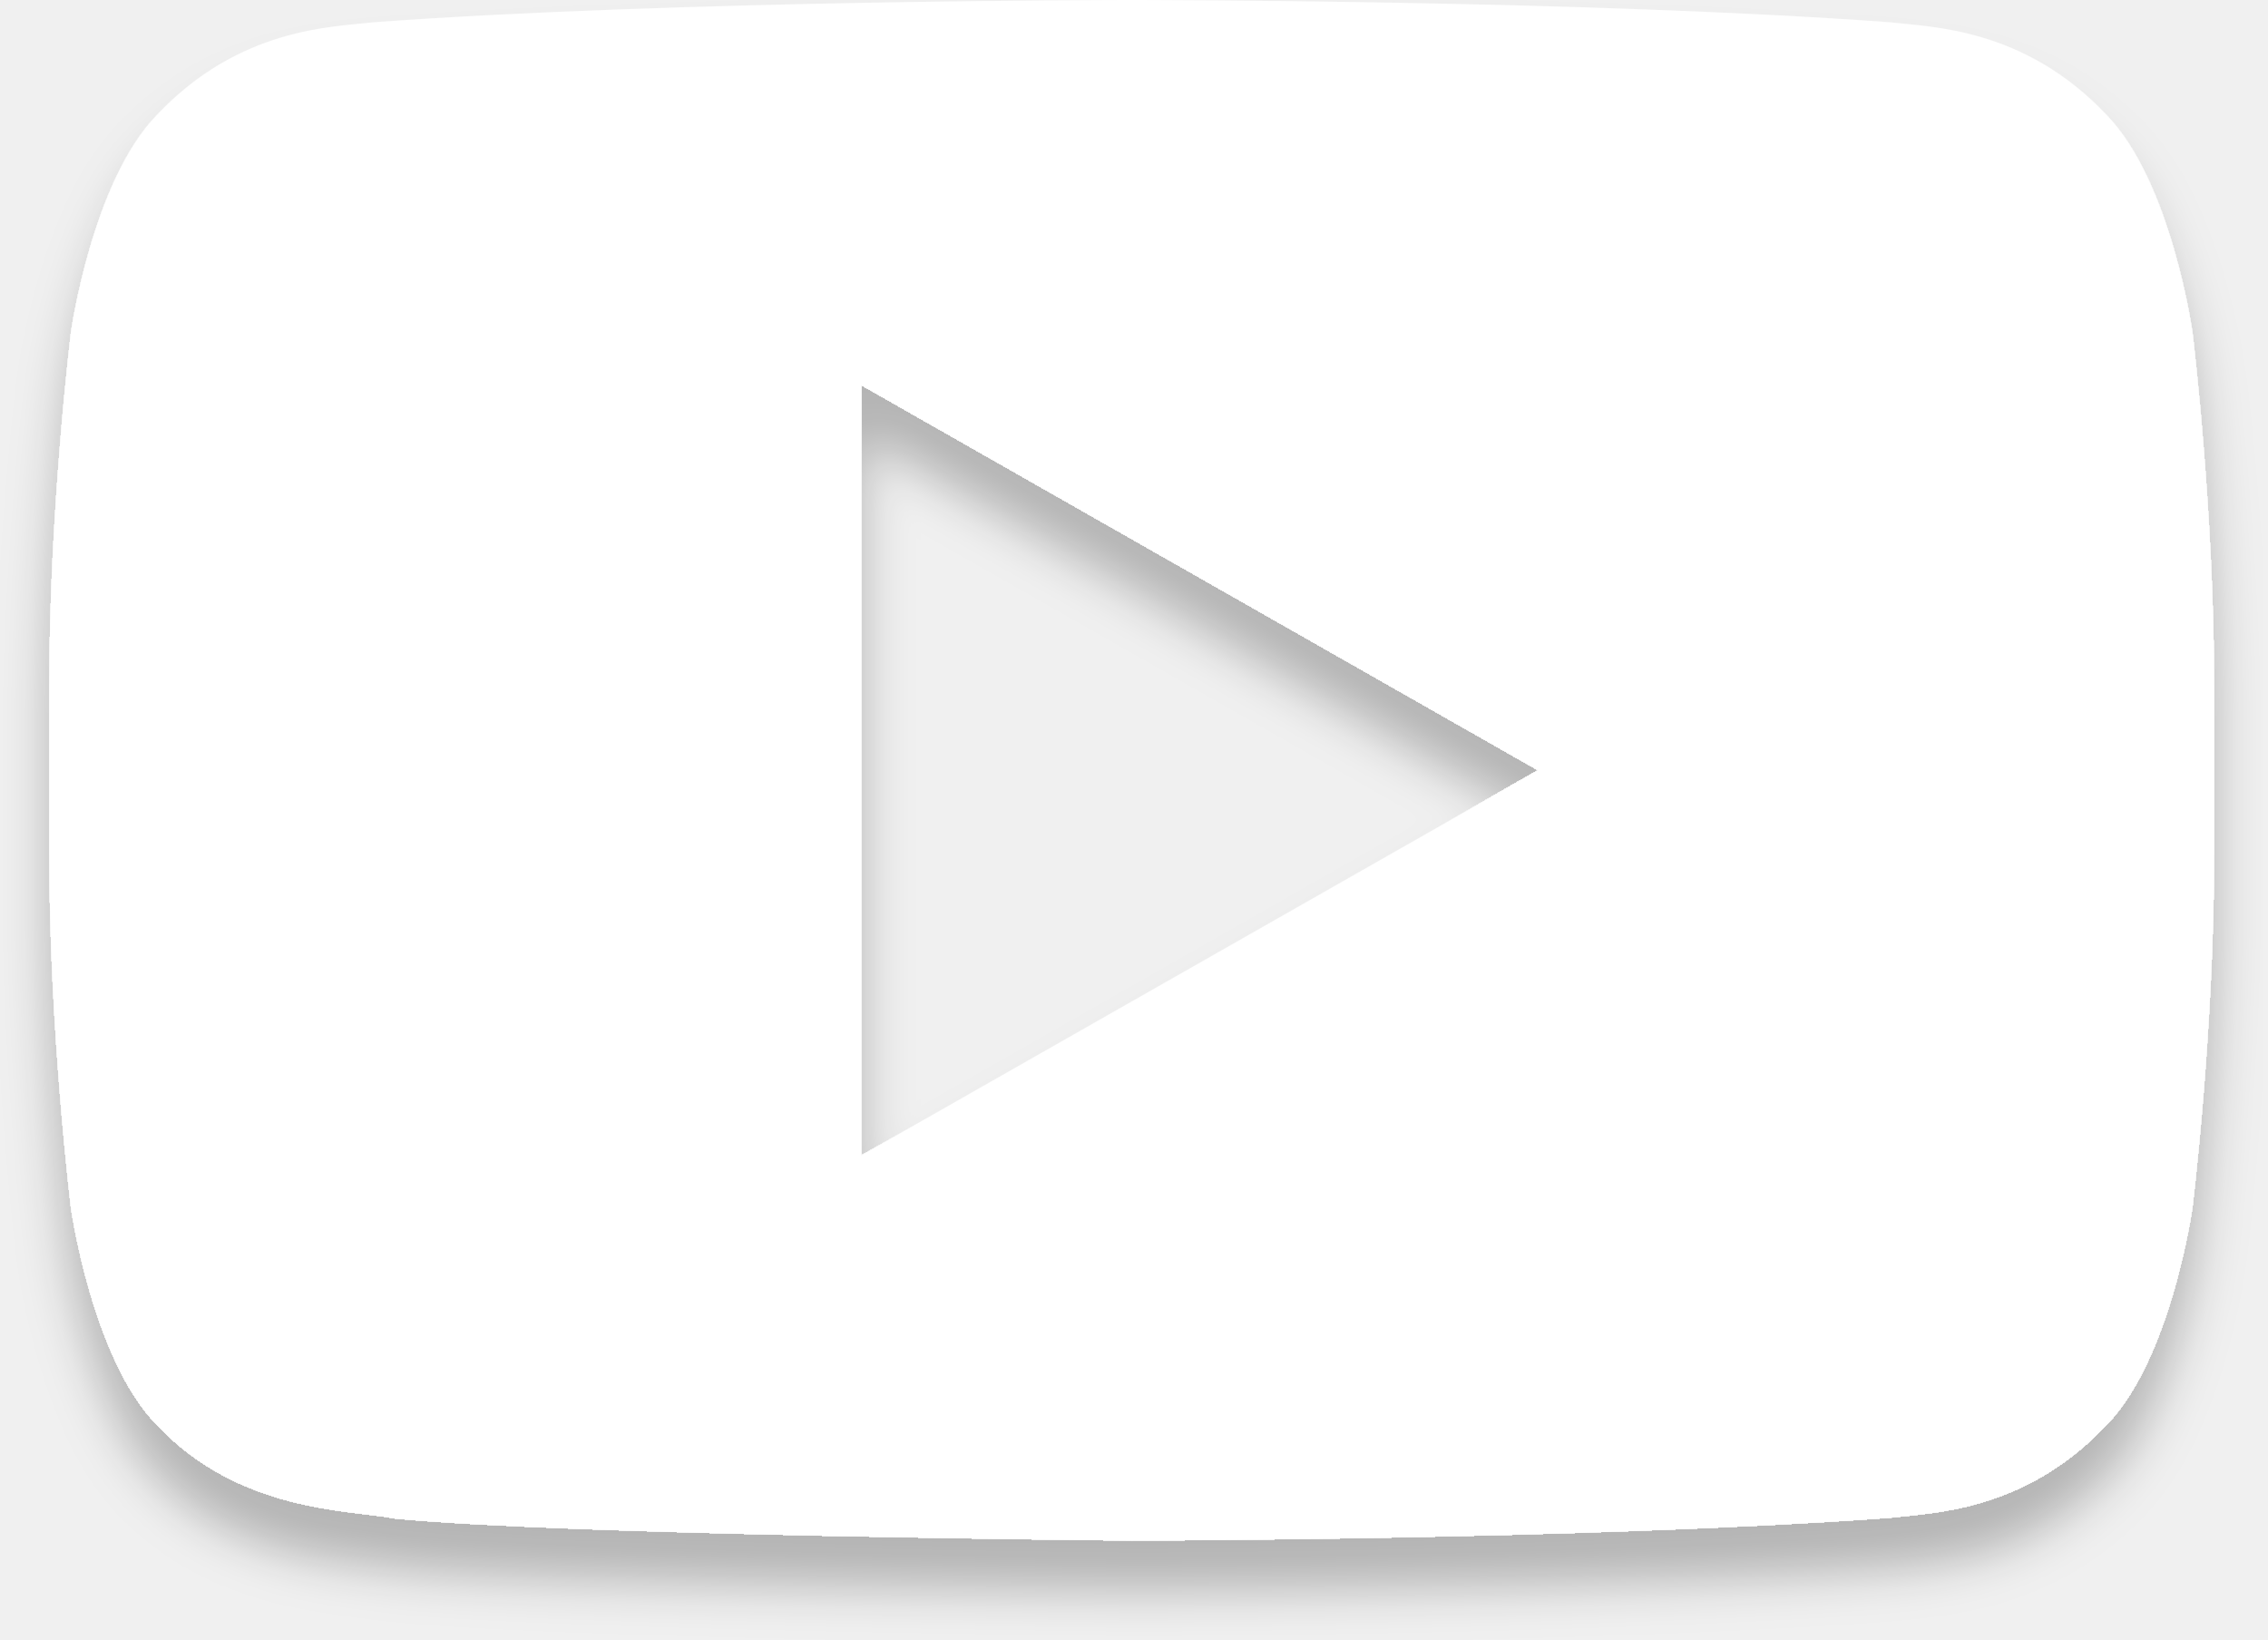
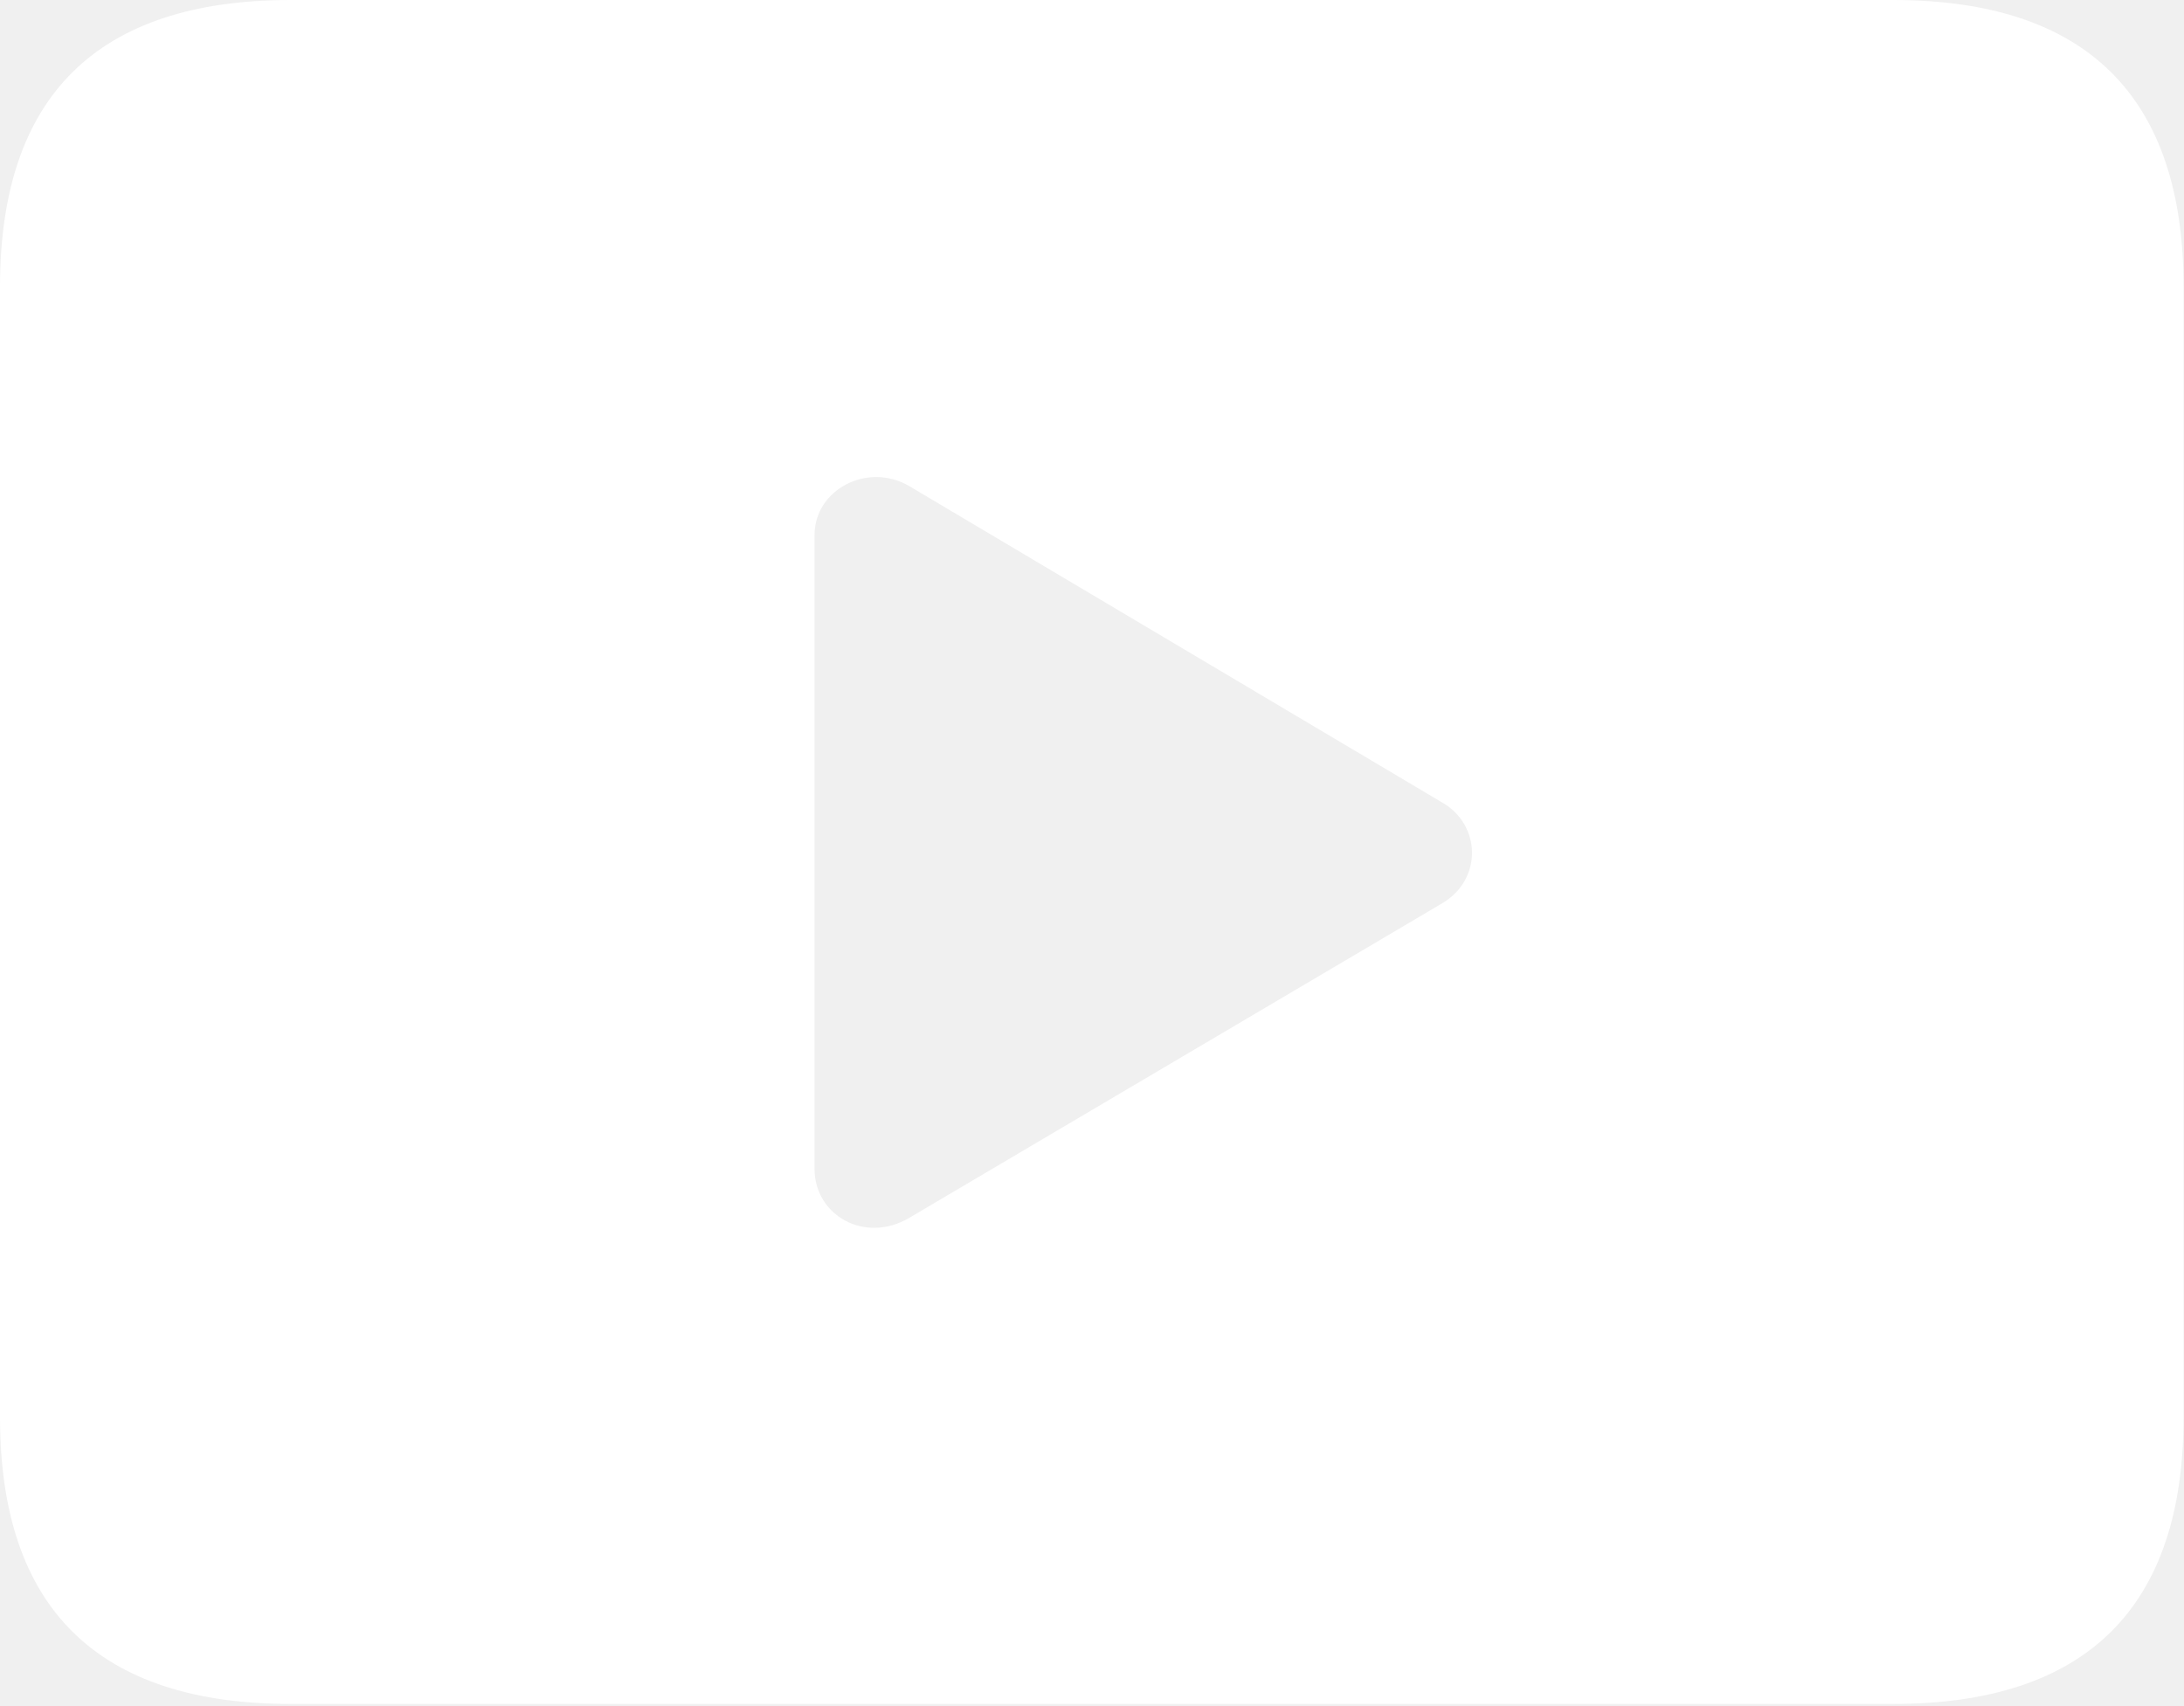
- <svg xmlns="http://www.w3.org/2000/svg" width="184" height="133" viewBox="0 0 184 133" fill="none">
-   <g filter="url(#filter0_d_9542_706)">
-     <path d="M177.871 26.971C177.871 26.971 176.159 14.714 170.895 9.32C164.216 2.249 156.73 2.208 153.3 1.807C128.723 -6.08893e-07 91.852 0 91.852 0H91.77C91.77 0 54.904 -6.08893e-07 30.333 1.807C26.897 2.202 19.422 2.244 12.738 9.32C7.474 14.714 5.756 26.971 5.756 26.971C5.756 26.971 4 41.352 4 55.734V69.214C4 83.606 5.756 97.982 5.756 97.982C5.756 97.982 7.469 110.233 12.732 115.617C19.417 122.688 28.187 122.475 32.095 123.214C46.145 124.578 91.814 125 91.814 125C91.814 125 128.717 124.938 153.3 123.152C156.73 122.735 164.216 122.693 170.895 115.617C176.153 110.233 177.871 97.982 177.871 97.982C177.871 97.982 179.627 83.601 179.627 69.214V55.734C179.627 41.352 177.871 26.971 177.871 26.971ZM69.882 93.749V31.246L124.782 62.497L69.882 93.749Z" fill="white" />
-   </g>
-   <defs>
-     <filter id="filter0_d_9542_706" x="0" y="0" width="183.625" height="133" filterUnits="userSpaceOnUse" color-interpolation-filters="sRGB">
-       <feFlood flood-opacity="0" result="BackgroundImageFix" />
-       <feColorMatrix in="SourceAlpha" type="matrix" values="0 0 0 0 0 0 0 0 0 0 0 0 0 0 0 0 0 0 127 0" result="hardAlpha" />
-       <feOffset dy="4" />
-       <feGaussianBlur stdDeviation="2" />
-       <feComposite in2="hardAlpha" operator="out" />
-       <feColorMatrix type="matrix" values="0 0 0 0 0 0 0 0 0 0 0 0 0 0 0 0 0 0 0.25 0" />
-       <feBlend mode="normal" in2="BackgroundImageFix" result="effect1_dropShadow_9542_706" />
-       <feBlend mode="normal" in="SourceGraphic" in2="effect1_dropShadow_9542_706" result="shape" />
-     </filter>
-   </defs>
+ <svg xmlns="http://www.w3.org/2000/svg" width="790" height="617" viewBox="0 0 790 617" fill="none">
+   <path d="M105.134 616.406H684.711C754.689 616.406 789.846 581.584 789.846 512.611V103.794C789.846 34.821 754.689 0 684.711 0H105.134C35.491 0 0 34.486 0 103.794V512.611C0 581.92 35.491 616.406 105.134 616.406ZM328.794 440.626C312.723 450 294.643 439.62 294.643 422.88V193.527C294.643 177.12 313.727 167.076 328.794 175.781L521.651 290.29C535.714 298.326 536.384 318.08 521.651 326.786L328.794 440.626Z" fill="white" />
</svg>
